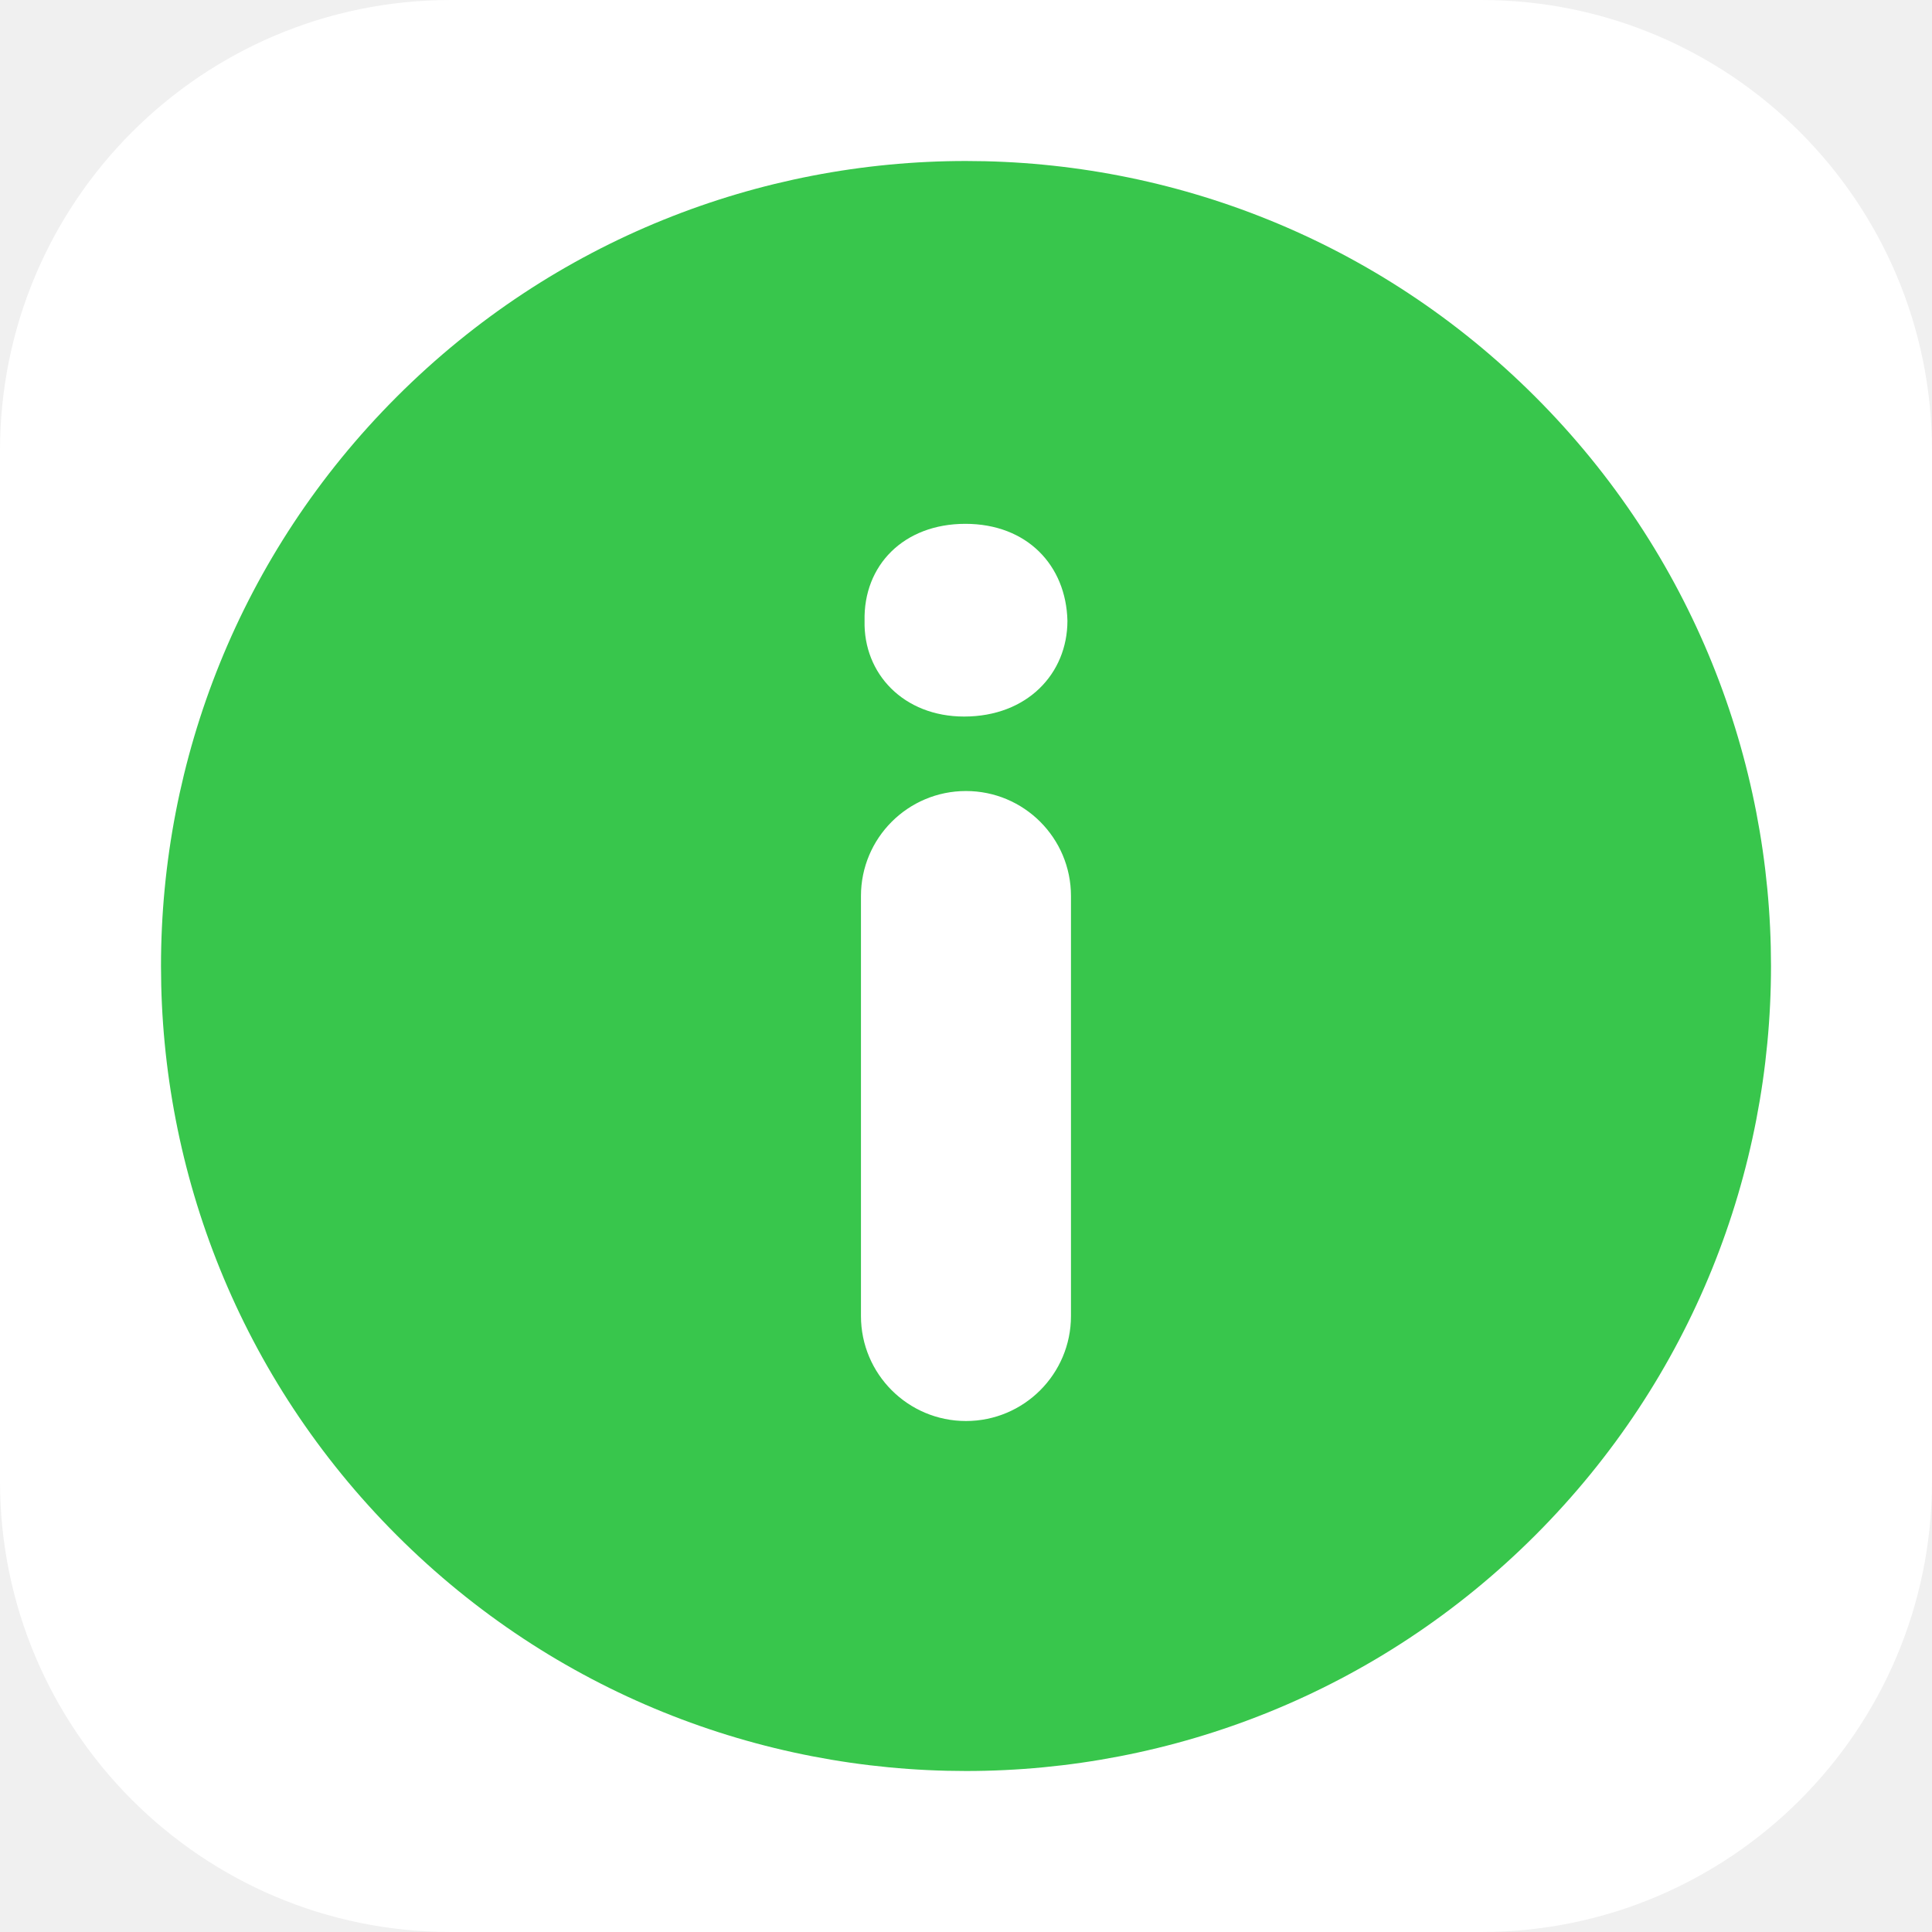
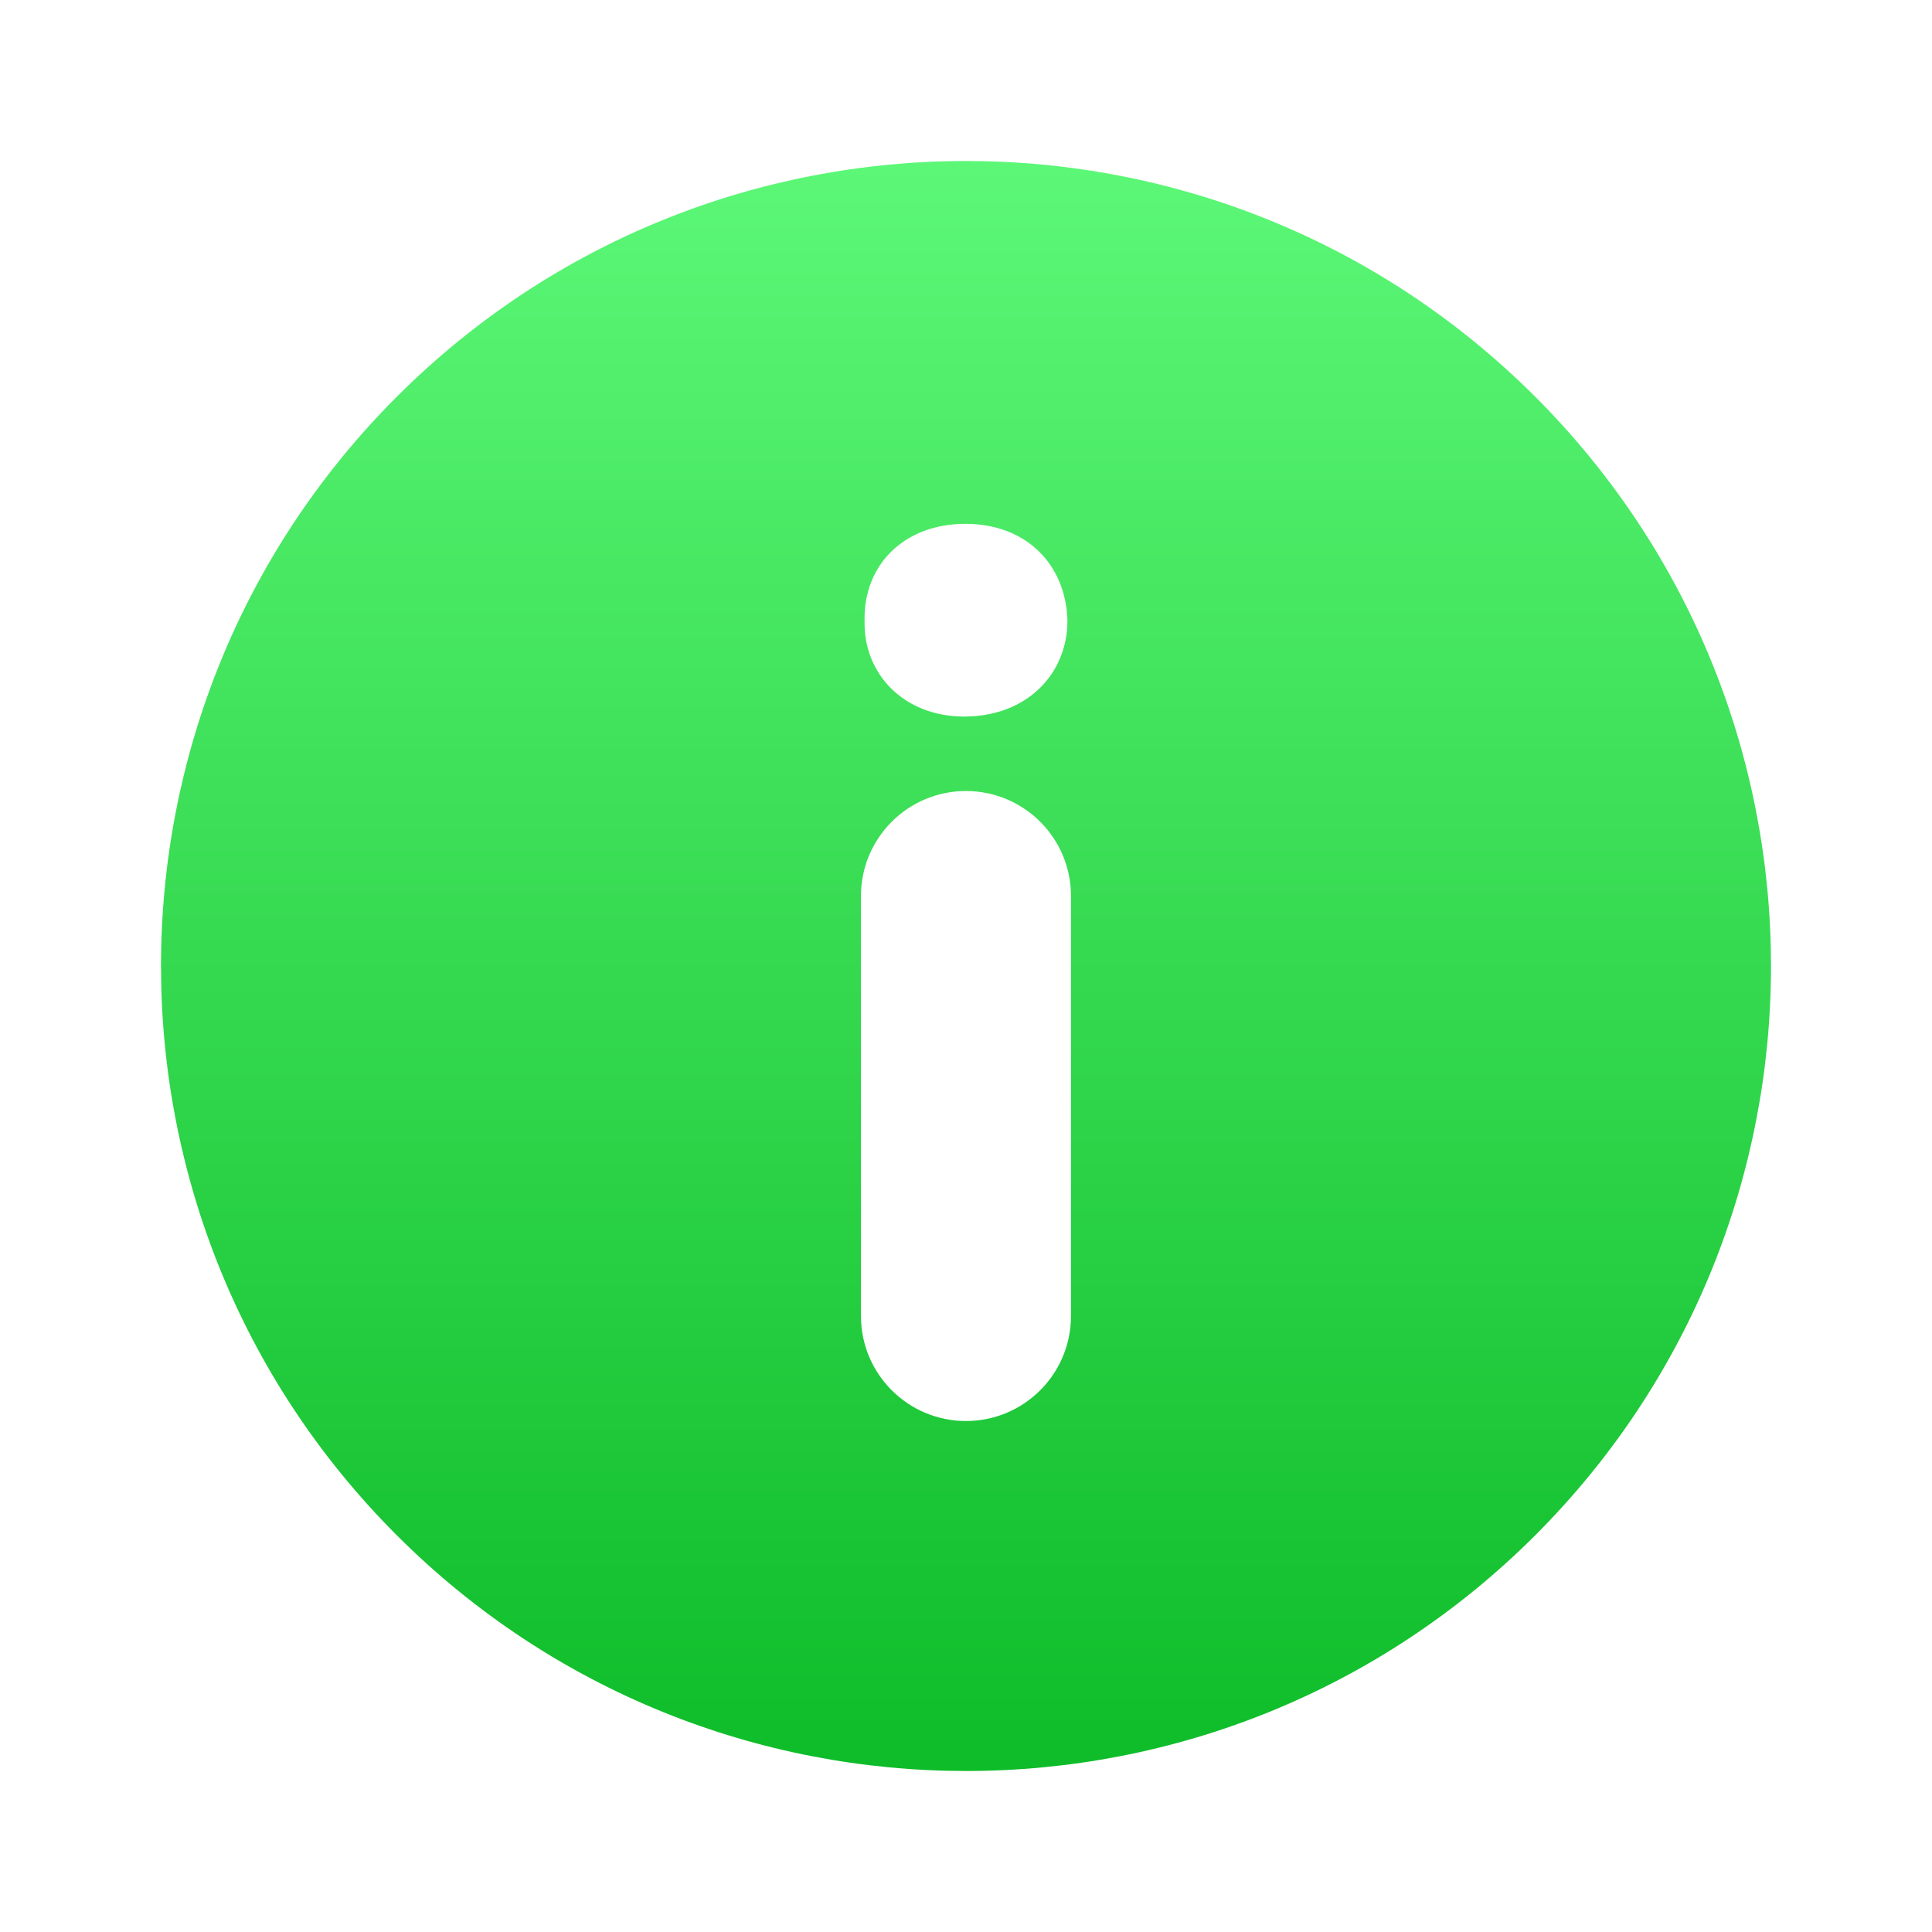
<svg xmlns="http://www.w3.org/2000/svg" width="60" height="60" viewBox="0 0 60 60" fill="none">
-   <rect width="60" height="60" rx="14" fill="white" />
-   <path d="M47.679 12.322C37.916 2.56 22.086 2.559 12.322 12.322C2.559 22.085 2.56 37.915 12.322 47.679C22.085 57.44 37.915 57.441 47.679 47.679C57.441 37.915 57.44 22.086 47.679 12.322ZM33.26 40.87C33.26 42.671 31.8 44.131 29.999 44.131C28.198 44.131 26.738 42.671 26.738 40.87V27.826C26.738 26.025 28.198 24.566 29.999 24.566C31.8 24.566 33.26 26.025 33.26 27.826V40.87ZM29.942 22.253C28.063 22.253 26.811 20.922 26.85 19.28C26.811 17.558 28.063 16.268 29.98 16.268C31.897 16.268 33.11 17.559 33.15 19.28C33.149 20.922 31.898 22.253 29.942 22.253Z" fill="#38C64C" />
+   <rect width="60" height="60" fill="white" />
+   <path d="M47.679 12.322C37.916 2.56 22.086 2.559 12.322 12.322C2.559 22.085 2.56 37.915 12.322 47.679C22.085 57.44 37.915 57.441 47.679 47.679C57.441 37.915 57.44 22.086 47.679 12.322ZM33.26 40.87C33.26 42.671 31.8 44.131 29.999 44.131C28.198 44.131 26.738 42.671 26.738 40.87V27.826C26.738 26.025 28.198 24.566 29.999 24.566C31.8 24.566 33.26 26.025 33.26 27.826V40.87ZM29.942 22.253C28.063 22.253 26.811 20.922 26.85 19.28C26.811 17.558 28.063 16.268 29.98 16.268C31.897 16.268 33.11 17.559 33.15 19.28C33.149 20.922 31.898 22.253 29.942 22.253Z" fill="url(#paint0_linear_222_166)" />
+   <defs>
+     <linearGradient id="paint0_linear_222_166" x1="30" y1="5" x2="30" y2="55" gradientUnits="userSpaceOnUse">
+       <stop stop-color="#5CF777" />
+       <stop offset="1" stop-color="#0EBC29" />
+     </linearGradient>
+   </defs>
</svg>
